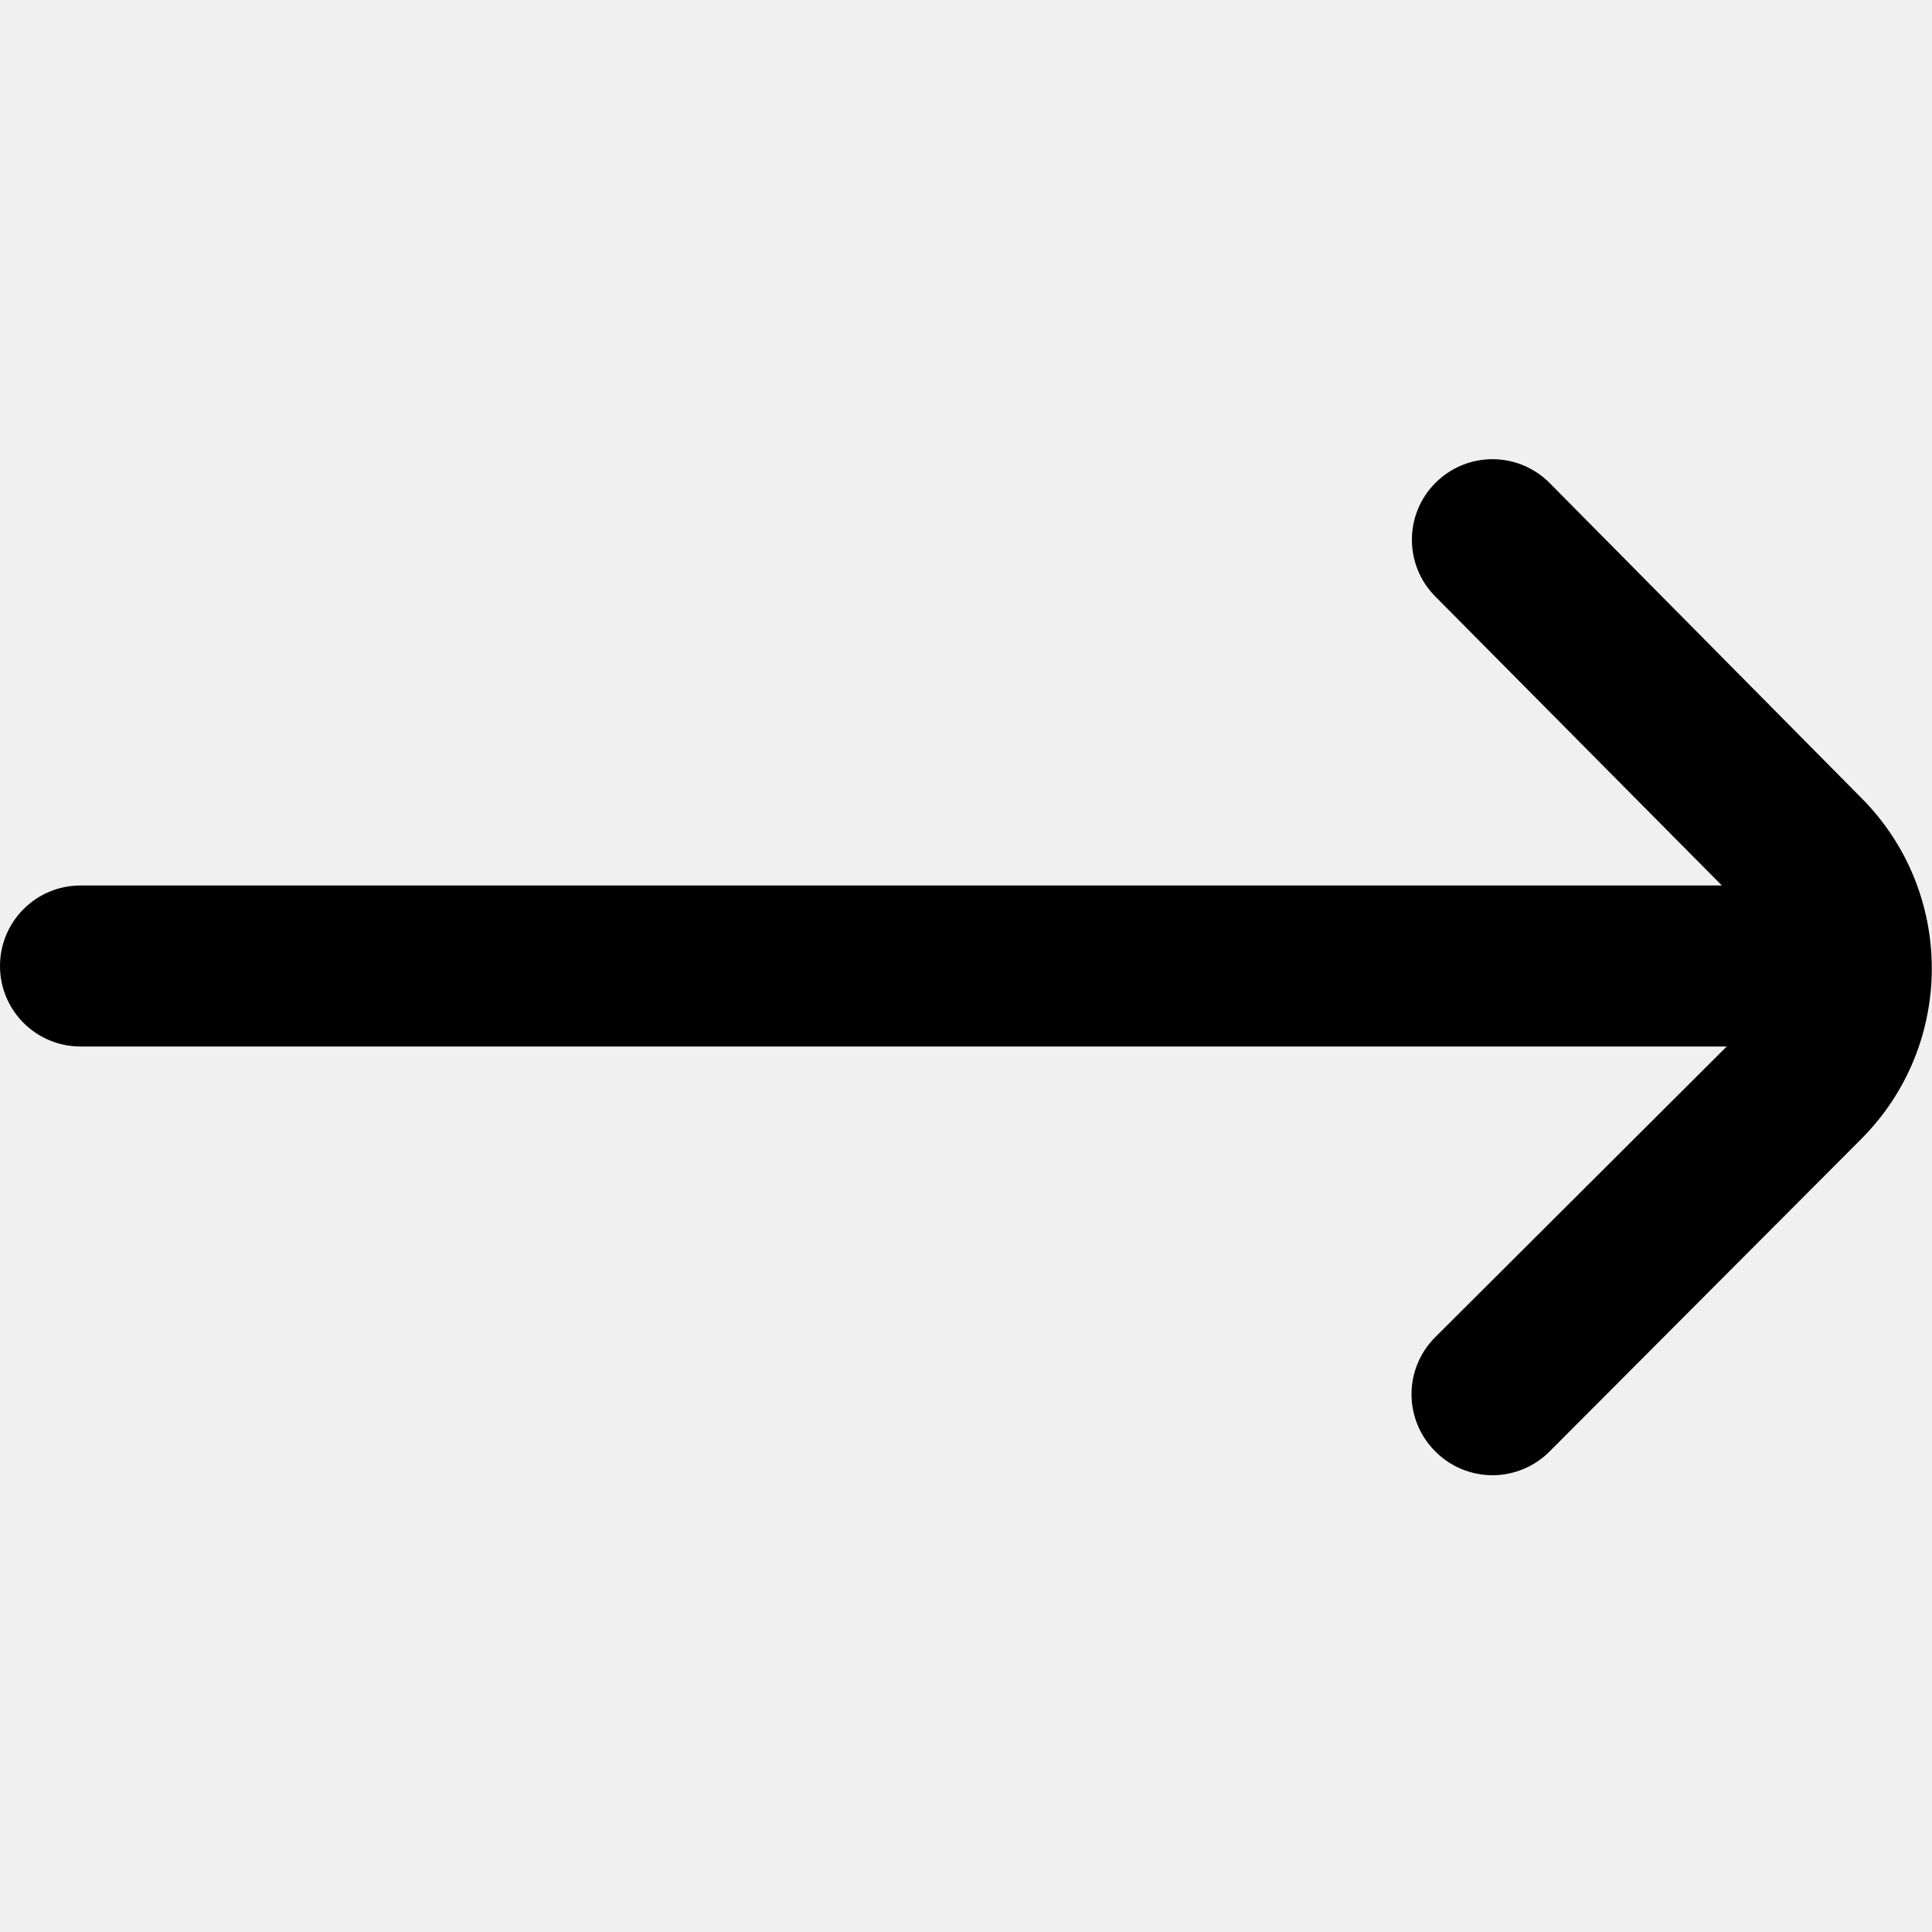
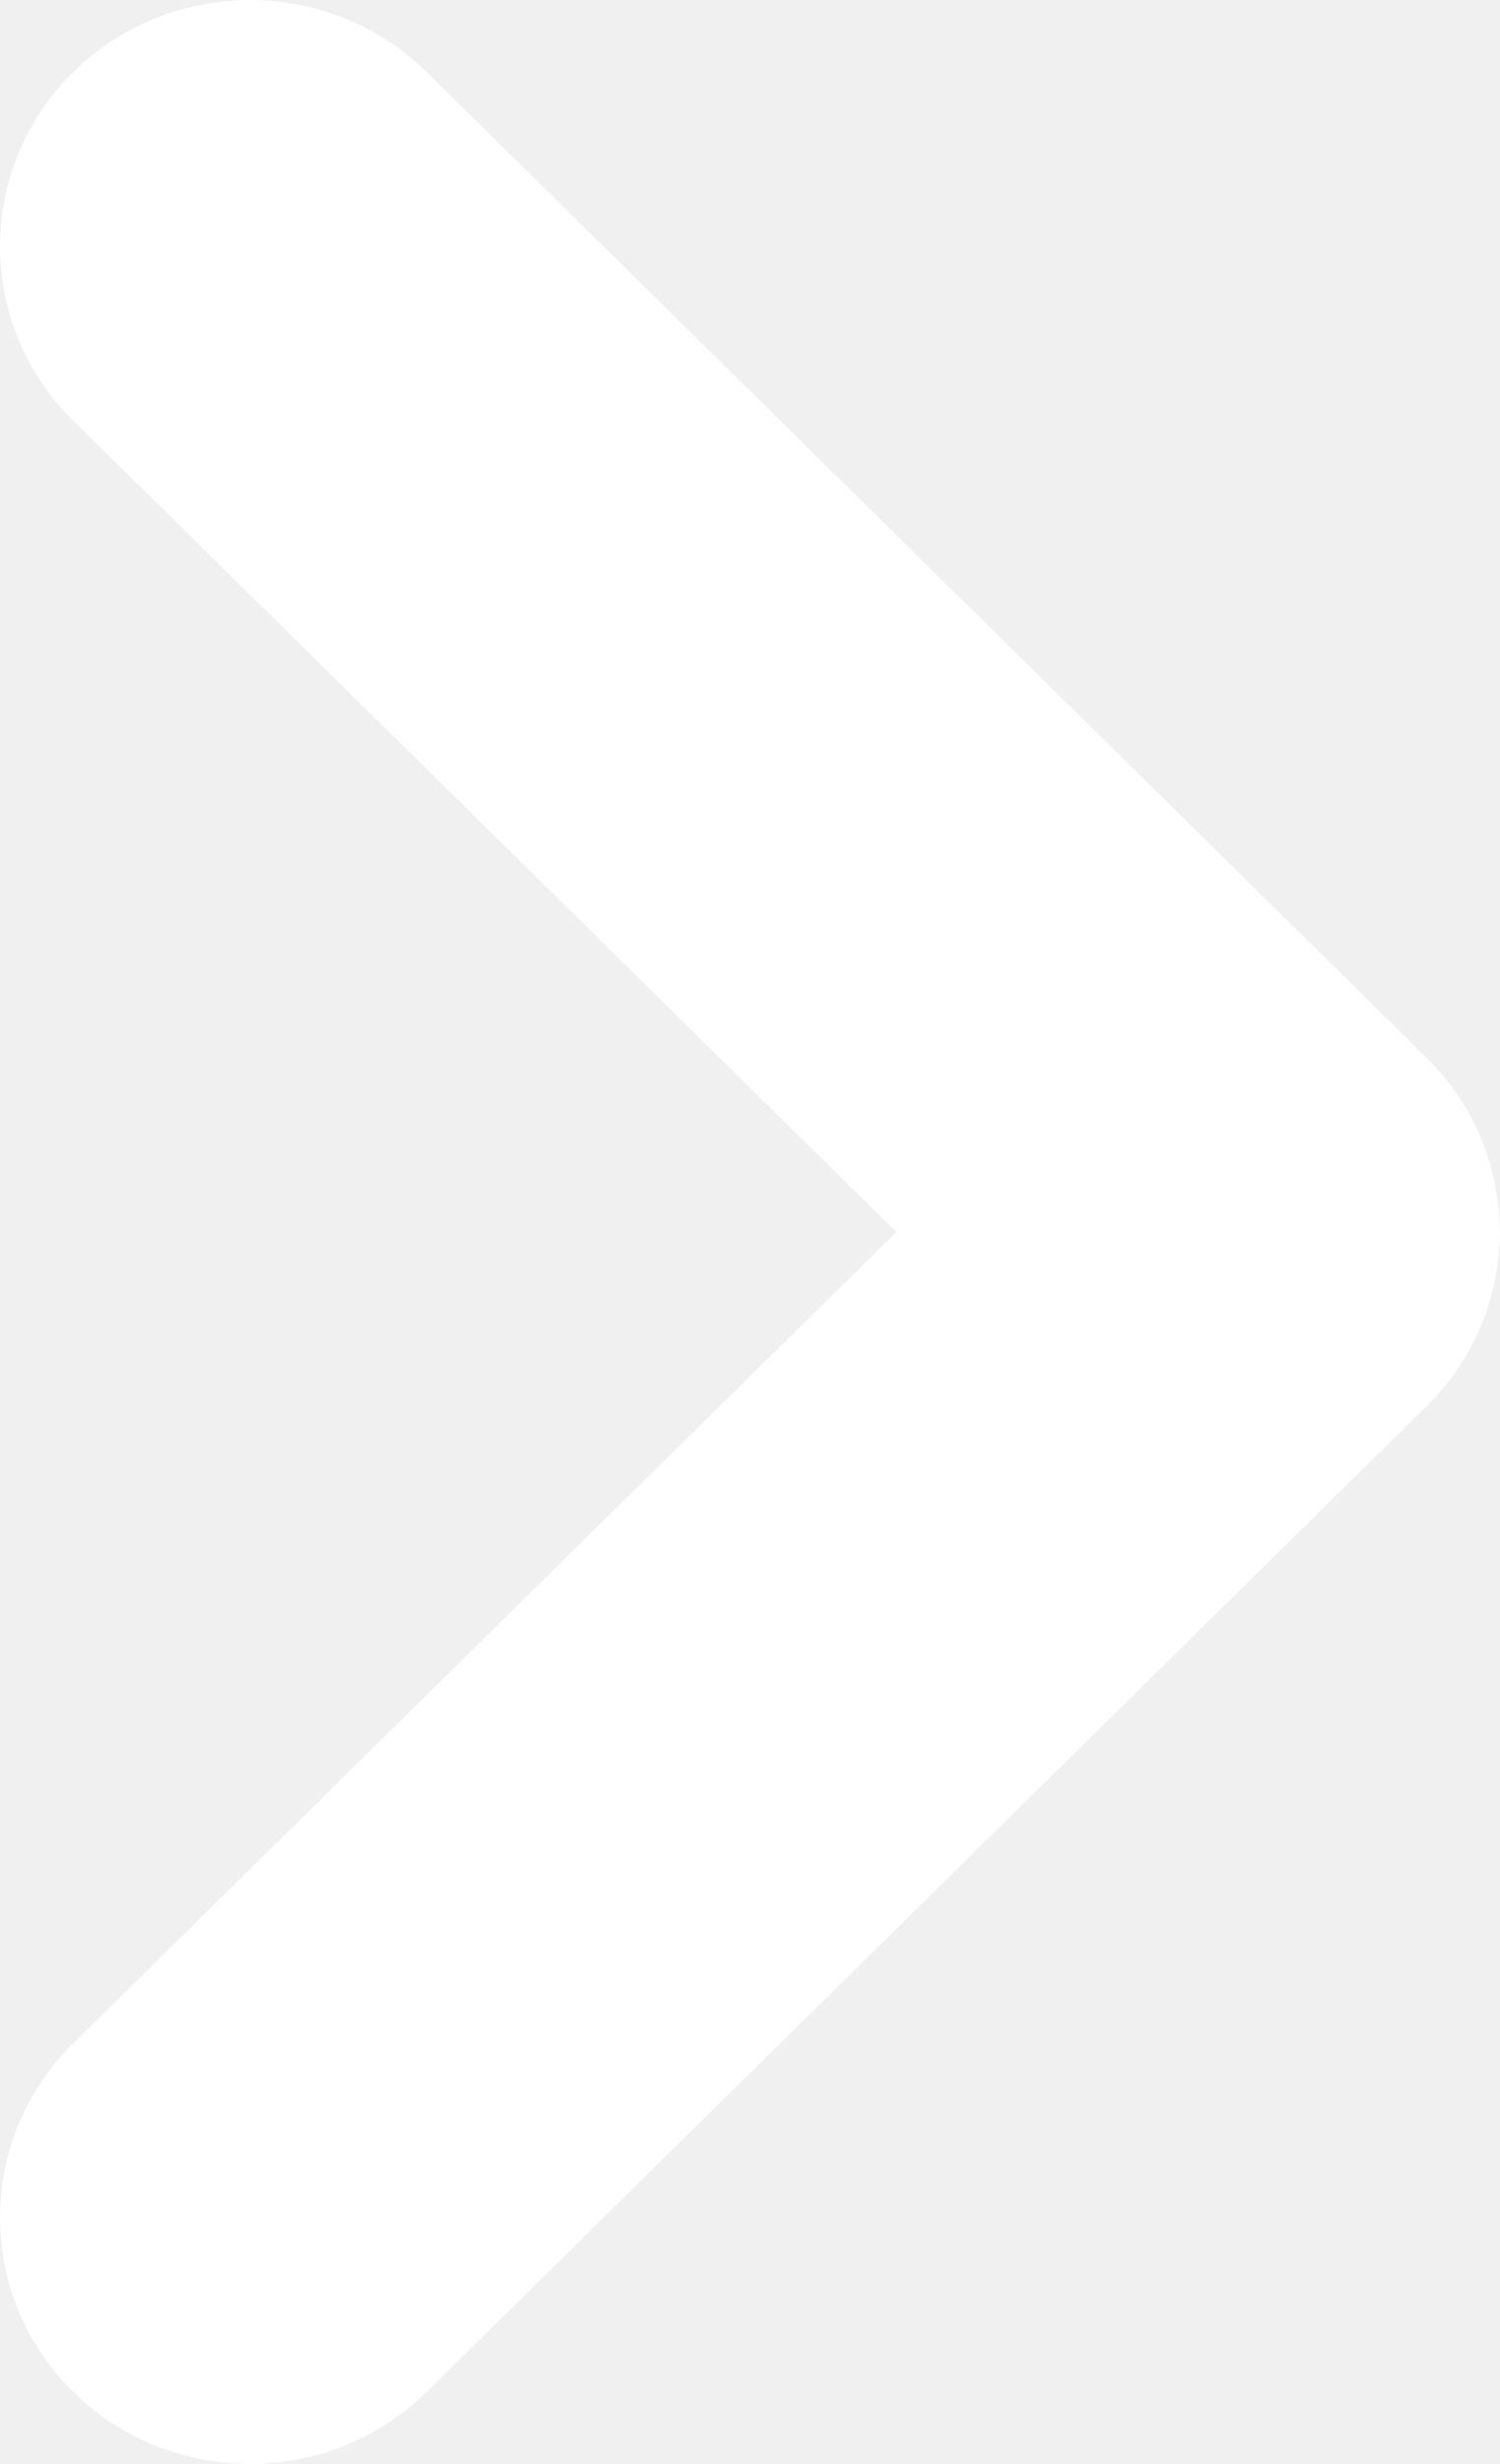
- <svg xmlns="http://www.w3.org/2000/svg" id="Outline" viewBox="0 0 24 24" width="512" height="512">
-   <path d="M23.12,9.91,19.25,6a1,1,0,0,0-1.42,0h0a1,1,0,0,0,0,1.41L21.39,11H1a1,1,0,0,0-1,1H0a1,1,0,0,0,1,1H21.45l-3.62,3.61a1,1,0,0,0,0,1.42h0a1,1,0,0,0,1.42,0l3.87-3.88A3,3,0,0,0,23.12,9.91Z" />
+ <svg xmlns="http://www.w3.org/2000/svg" width="28" height="46" viewBox="0 0 28 46" fill="none">
+   <path fill-rule="evenodd" clip-rule="evenodd" d="M1.367 44.653C-0.456 42.856 -0.456 39.944 1.367 38.147L16.734 23L1.367 7.853C-0.456 6.056 -0.456 3.144 1.367 1.347C3.189 -0.449 6.144 -0.449 7.967 1.347L26.633 19.747C28.456 21.544 28.456 24.456 26.633 26.253L7.967 44.653C6.144 46.449 3.189 46.449 1.367 44.653Z" fill="white" />
</svg>
